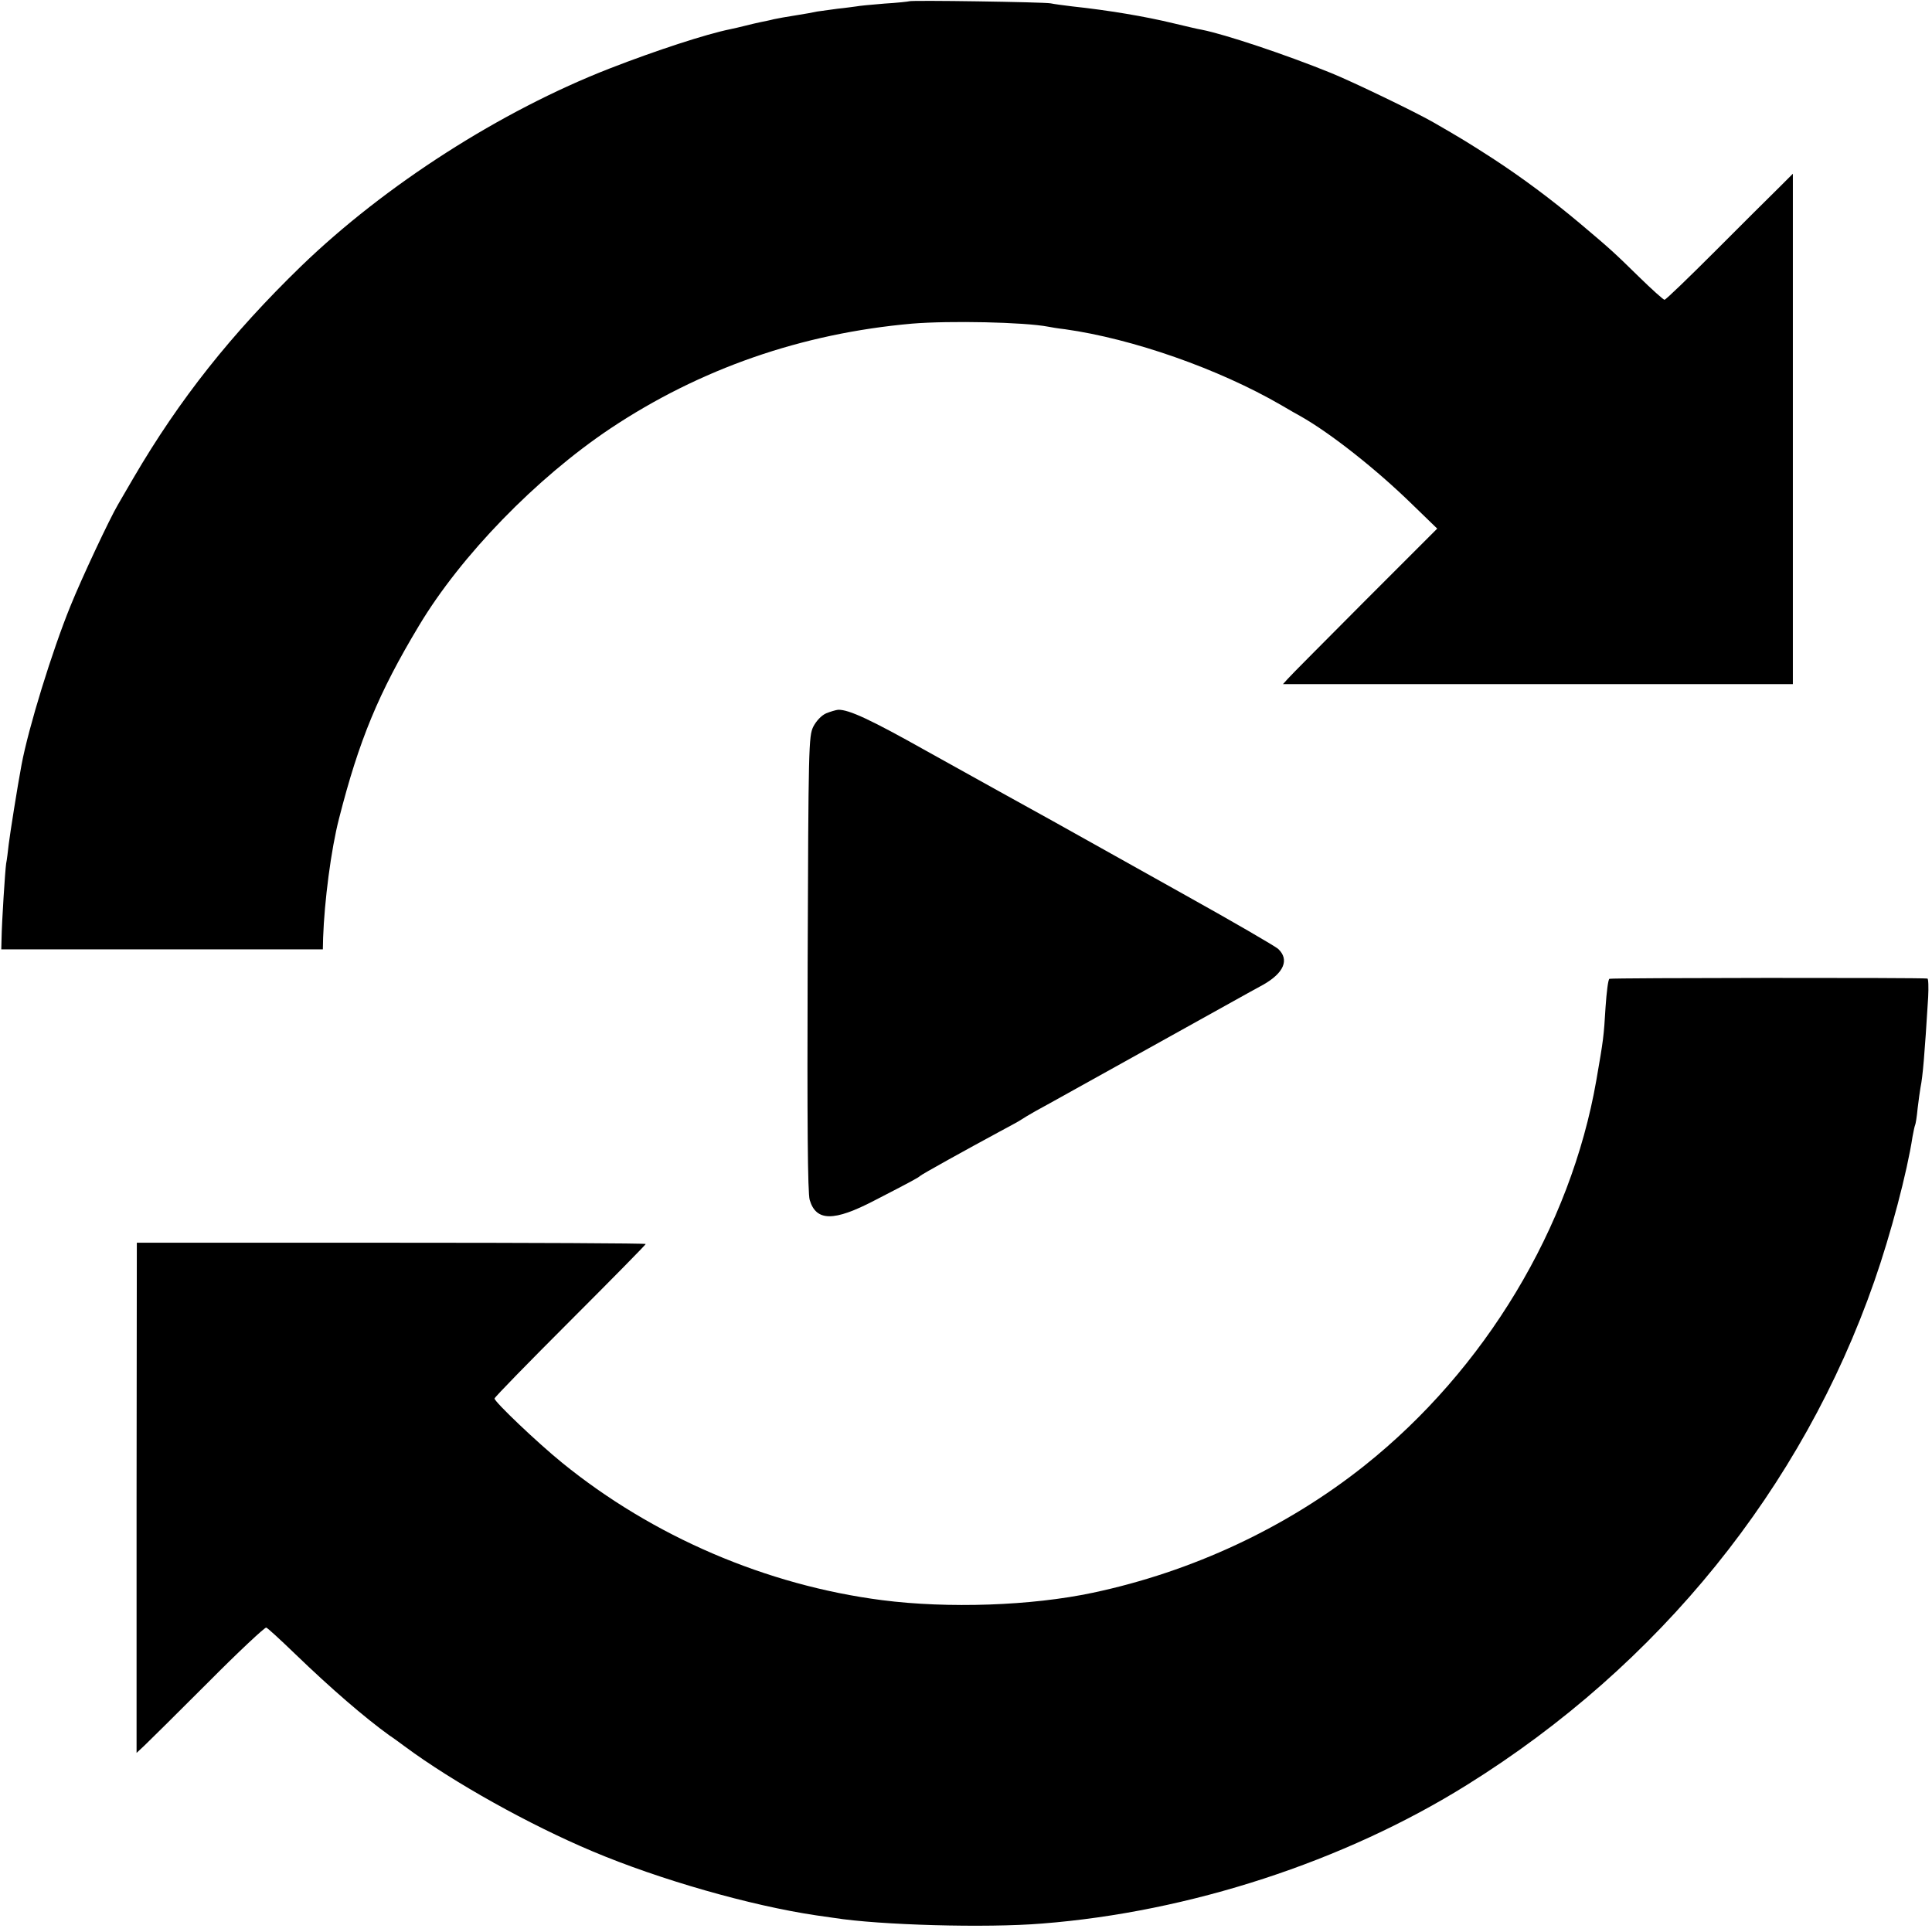
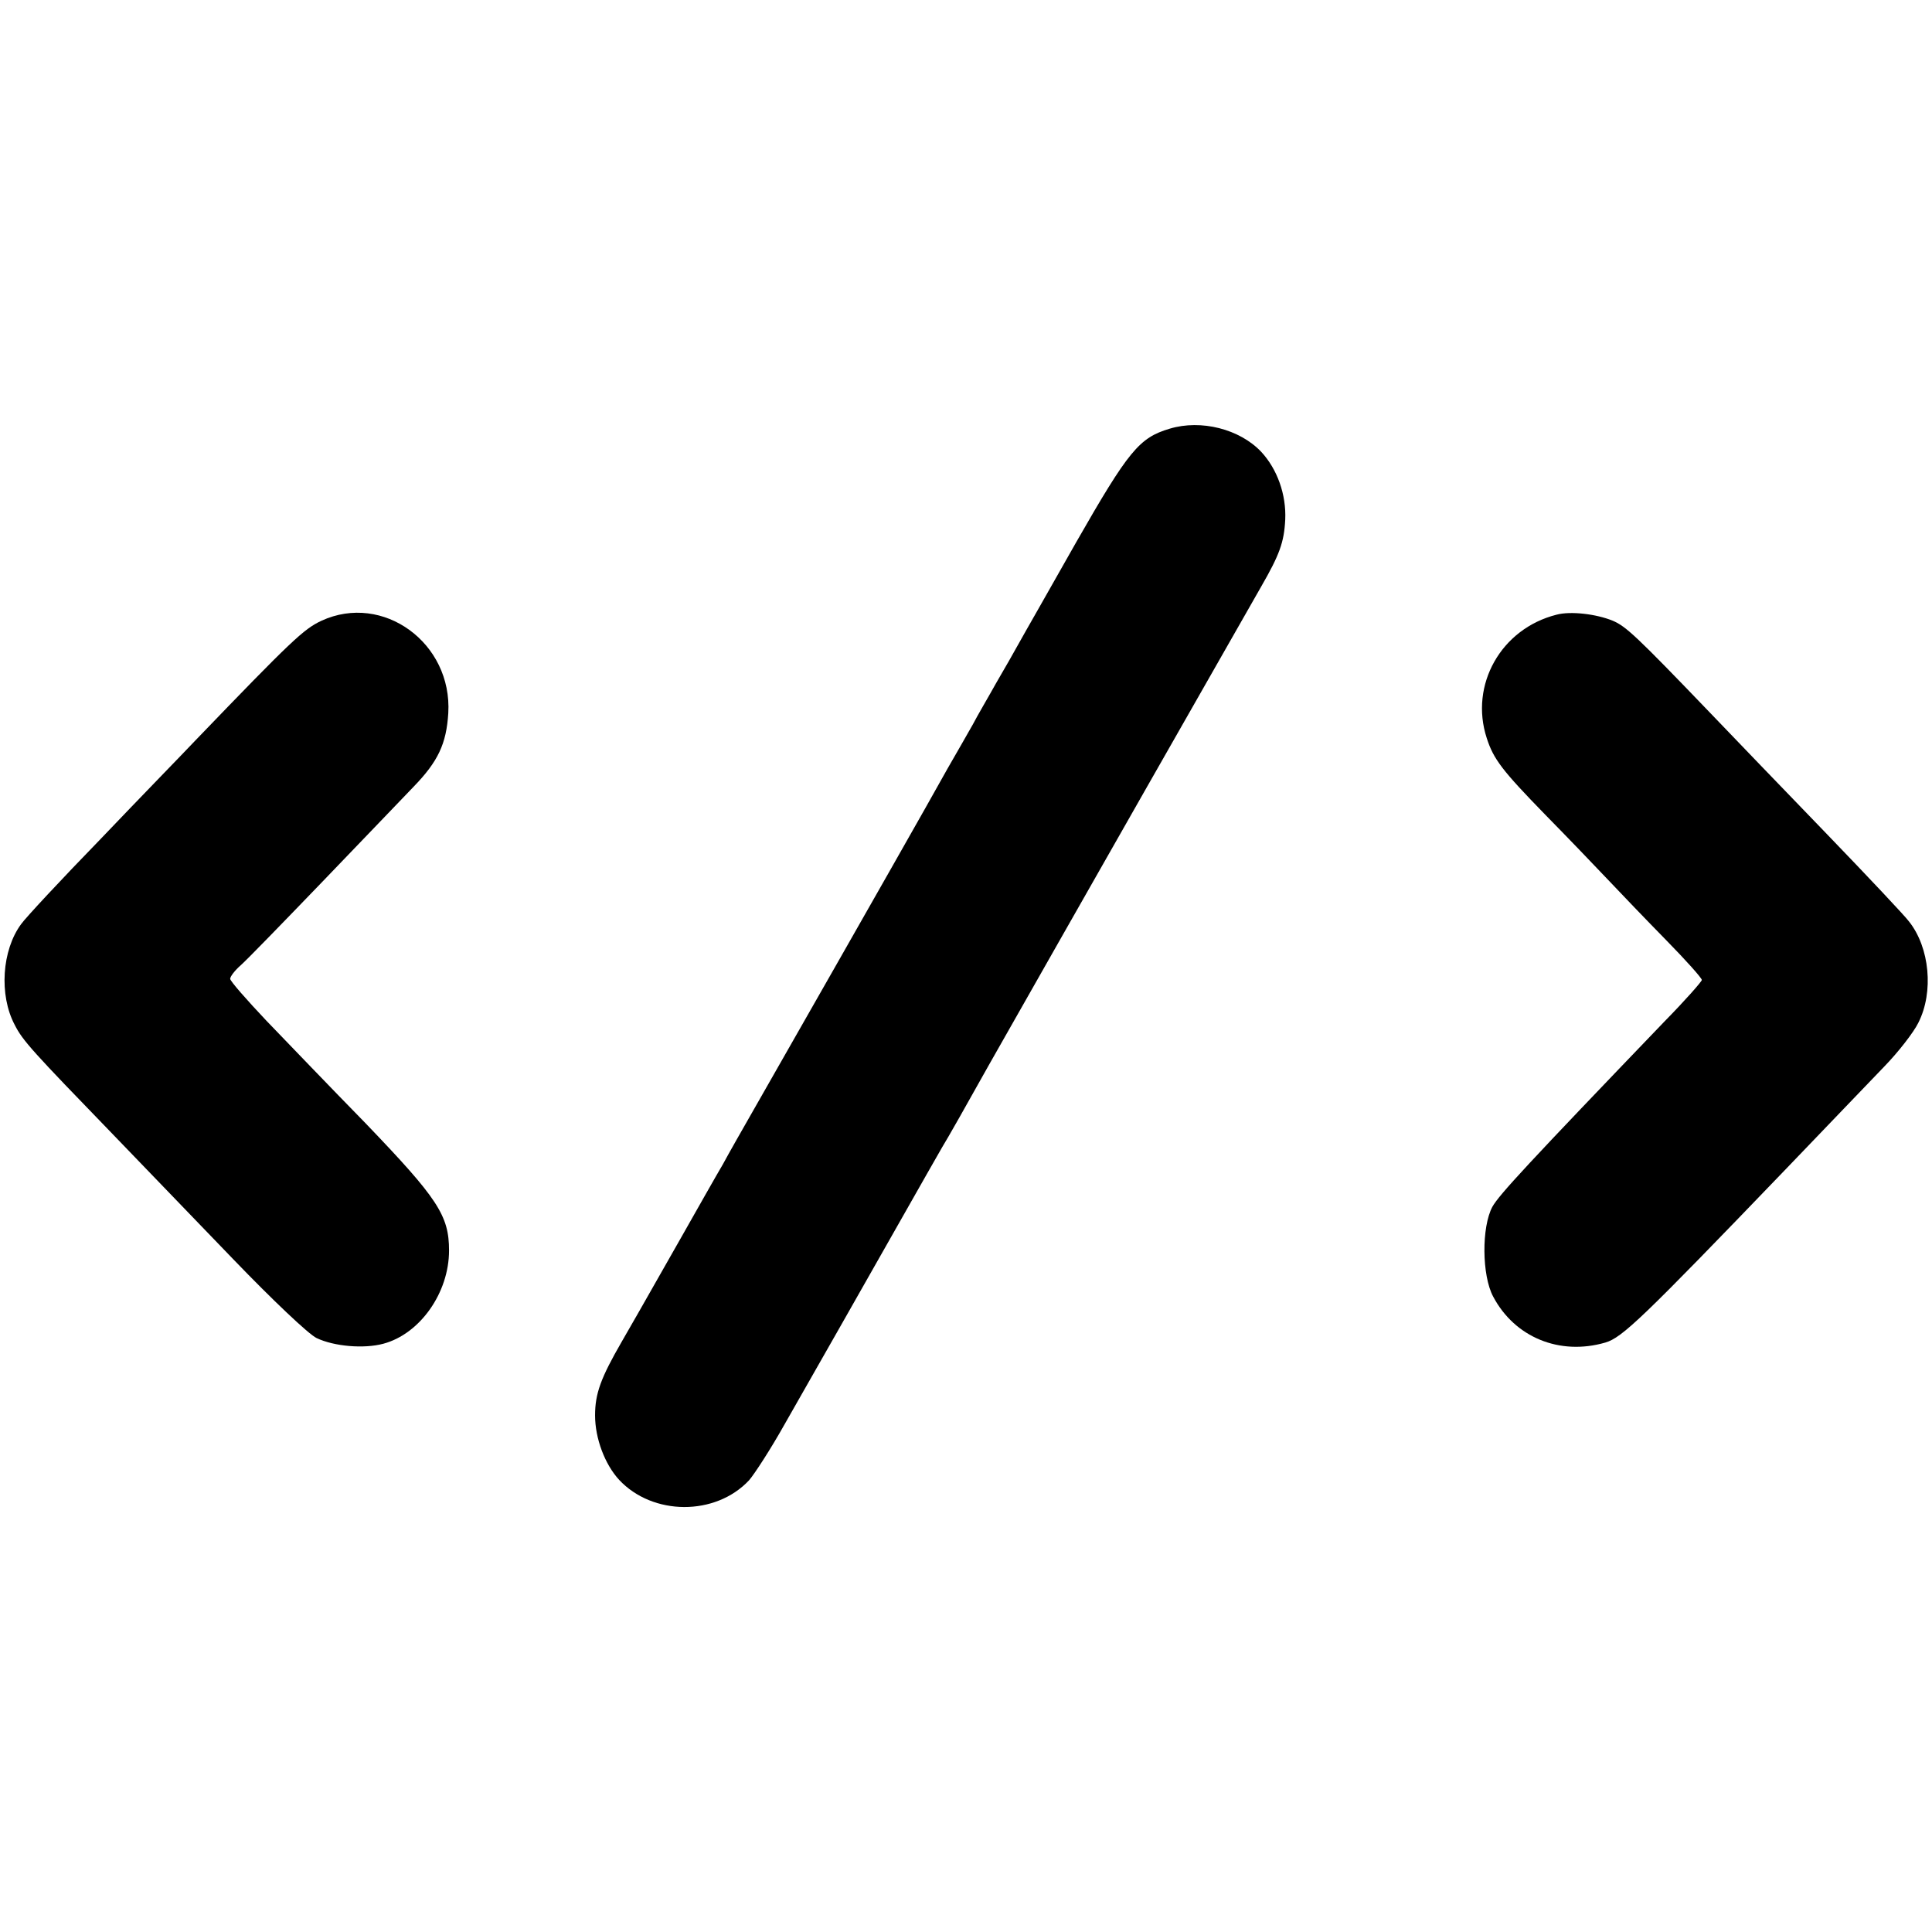
- <svg xmlns="http://www.w3.org/2000/svg" version="1.0" width="754pt" height="754pt" viewBox="0 0 754 754" preserveAspectRatio="xMidYMid meet">
-   <g transform="translate(0,754) scale(0.1,-0.1)" fill="#000000" stroke="none">
-     <path d="M3548 7535 c-2 -1 -45 -6 -96 -9 -51 -4 -101 -9 -110 -11 -9 -1 -42 -6 -73 -9 -31 -4 -67 -9 -80 -11 -13 -3 -51 -10 -84 -15 -33 -5 -71 -12 -85 -15 -14 -4 -36 -8 -50 -11 -14 -3 -41 -9 -60 -14 -19 -5 -46 -11 -60 -14 -94 -19 -290 -83 -470 -153 -426 -166 -877 -455 -1205 -772 -271 -263 -474 -518 -654 -826 -29 -49 -56 -97 -61 -105 -32 -54 -141 -286 -185 -395 -71 -174 -164 -475 -191 -620 -16 -85 -45 -269 -50 -310 -3 -27 -7 -61 -10 -75 -4 -27 -17 -228 -18 -295 l-1 -40 628 0 627 0 1 45 c5 143 31 345 62 465 78 306 154 490 312 753 164 274 458 576 746 769 351 234 748 372 1179 410 146 12 437 6 531 -12 9 -2 39 -7 66 -10 263 -37 598 -154 843 -296 30 -18 64 -37 75 -43 117 -66 297 -208 437 -345 l97 -94 -282 -282 c-155 -156 -291 -292 -301 -304 l-19 -21 995 0 995 0 0 996 0 996 -54 -54 c-30 -29 -141 -140 -246 -245 -106 -106 -196 -193 -201 -193 -4 0 -49 40 -100 90 -98 96 -110 107 -231 209 -111 93 -222 176 -340 253 -90 58 -122 78 -230 140 -67 39 -316 159 -400 193 -177 72 -414 151 -505 169 -14 2 -63 14 -110 25 -111 27 -255 51 -395 66 -33 4 -71 9 -85 12 -26 5 -547 13 -552 8z" />
-     <path d="M3224 4756 c-18 -8 -38 -29 -50 -52 -18 -37 -19 -75 -22 -924 -2 -622 0 -896 8 -923 25 -84 94 -85 253 -2 140 72 171 89 177 95 5 6 184 105 310 173 41 22 80 43 85 47 6 4 30 19 55 33 25 13 225 125 445 247 220 122 420 234 445 247 81 46 103 98 58 140 -13 11 -176 106 -363 210 -187 105 -419 234 -515 288 -96 53 -193 107 -215 119 -22 12 -148 82 -279 155 -219 123 -303 162 -345 161 -9 -1 -30 -7 -47 -14z" />
-     <path d="M6281 3720 c-5 -3 -11 -52 -15 -110 -7 -116 -8 -125 -36 -286 -100 -574 -435 -1130 -905 -1504 -304 -242 -673 -414 -1060 -496 -240 -51 -565 -62 -822 -29 -451 58 -895 248 -1250 537 -96 78 -263 237 -263 250 0 5 133 141 295 303 162 162 295 297 295 300 0 3 -447 5 -993 5 l-993 0 -1 -995 0 -996 30 28 c16 15 128 126 248 246 120 121 223 217 228 215 5 -1 56 -48 113 -103 141 -136 271 -248 368 -318 14 -9 41 -29 60 -43 189 -140 487 -306 732 -409 263 -111 617 -212 873 -250 22 -3 54 -8 70 -10 176 -28 593 -40 812 -22 575 45 1179 242 1658 541 750 467 1309 1159 1590 1966 64 183 128 426 149 564 4 21 8 41 10 45 2 3 7 33 10 66 4 33 9 69 11 80 9 44 16 125 30 353 2 39 1 73 -3 73 -23 4 -1235 3 -1241 -1z" />
+ <svg xmlns="http://www.w3.org/2000/svg" version="1.0" width="512pt" height="512pt" viewBox="0 0 512 512" preserveAspectRatio="xMidYMid meet">
+   <g transform="translate(0,512) scale(0.1,-0.1)" fill="#000000" stroke="none">
+     <path d="M3100 3984 c-81 -24 -109 -58 -248 -301 -71 -126 -140 -246 -152 -268 -12 -22 -39 -69 -60 -105 -20 -36 -49 -85 -62 -110 -14 -25 -44 -77 -67 -117 -22 -39 -49 -87 -59 -105 -63 -112 -414 -728 -457 -803 -28 -49 -64 -112 -79 -140 -16 -27 -67 -117 -114 -200 -119 -210 -122 -214 -154 -270 -56 -97 -71 -138 -71 -196 0 -61 26 -130 64 -171 89 -95 255 -96 344 -1 14 16 57 82 94 148 55 96 222 390 378 665 11 19 29 51 40 70 12 19 68 118 125 220 203 358 670 1178 720 1265 49 85 61 118 64 178 3 66 -21 134 -64 180 -57 60 -159 86 -242 61z" />
+     <path d="M852 3475 c-47 -22 -78 -51 -333 -316 -35 -37 -149 -154 -252 -262 -104 -107 -199 -209 -211 -226 -51 -69 -59 -188 -17 -267 21 -42 49 -72 261 -291 74 -77 218 -226 319 -331 104 -108 199 -198 220 -208 46 -22 125 -29 177 -15 97 26 174 135 174 247 0 93 -30 138 -221 337 -92 94 -210 217 -263 272 -52 55 -96 105 -96 111 0 6 12 22 28 36 15 13 113 114 217 222 105 109 213 222 241 251 65 67 87 114 92 195 11 186 -173 320 -336 245z" />
+     <path d="M4125 3491 c-147 -37 -231 -186 -185 -327 18 -56 41 -86 156 -204 57 -58 130 -134 164 -170 34 -36 104 -109 156 -162 52 -53 94 -100 94 -105 0 -4 -44 -54 -98 -109 -363 -378 -439 -460 -457 -492 -29 -54 -28 -182 2 -238 57 -108 176 -157 297 -122 45 13 98 64 476 457 107 112 226 235 263 274 38 39 79 92 91 117 41 81 30 199 -25 268 -11 15 -109 119 -217 231 -109 113 -249 258 -312 324 -194 202 -221 227 -256 242 -44 18 -112 26 -149 16z" />
  </g>
</svg>
